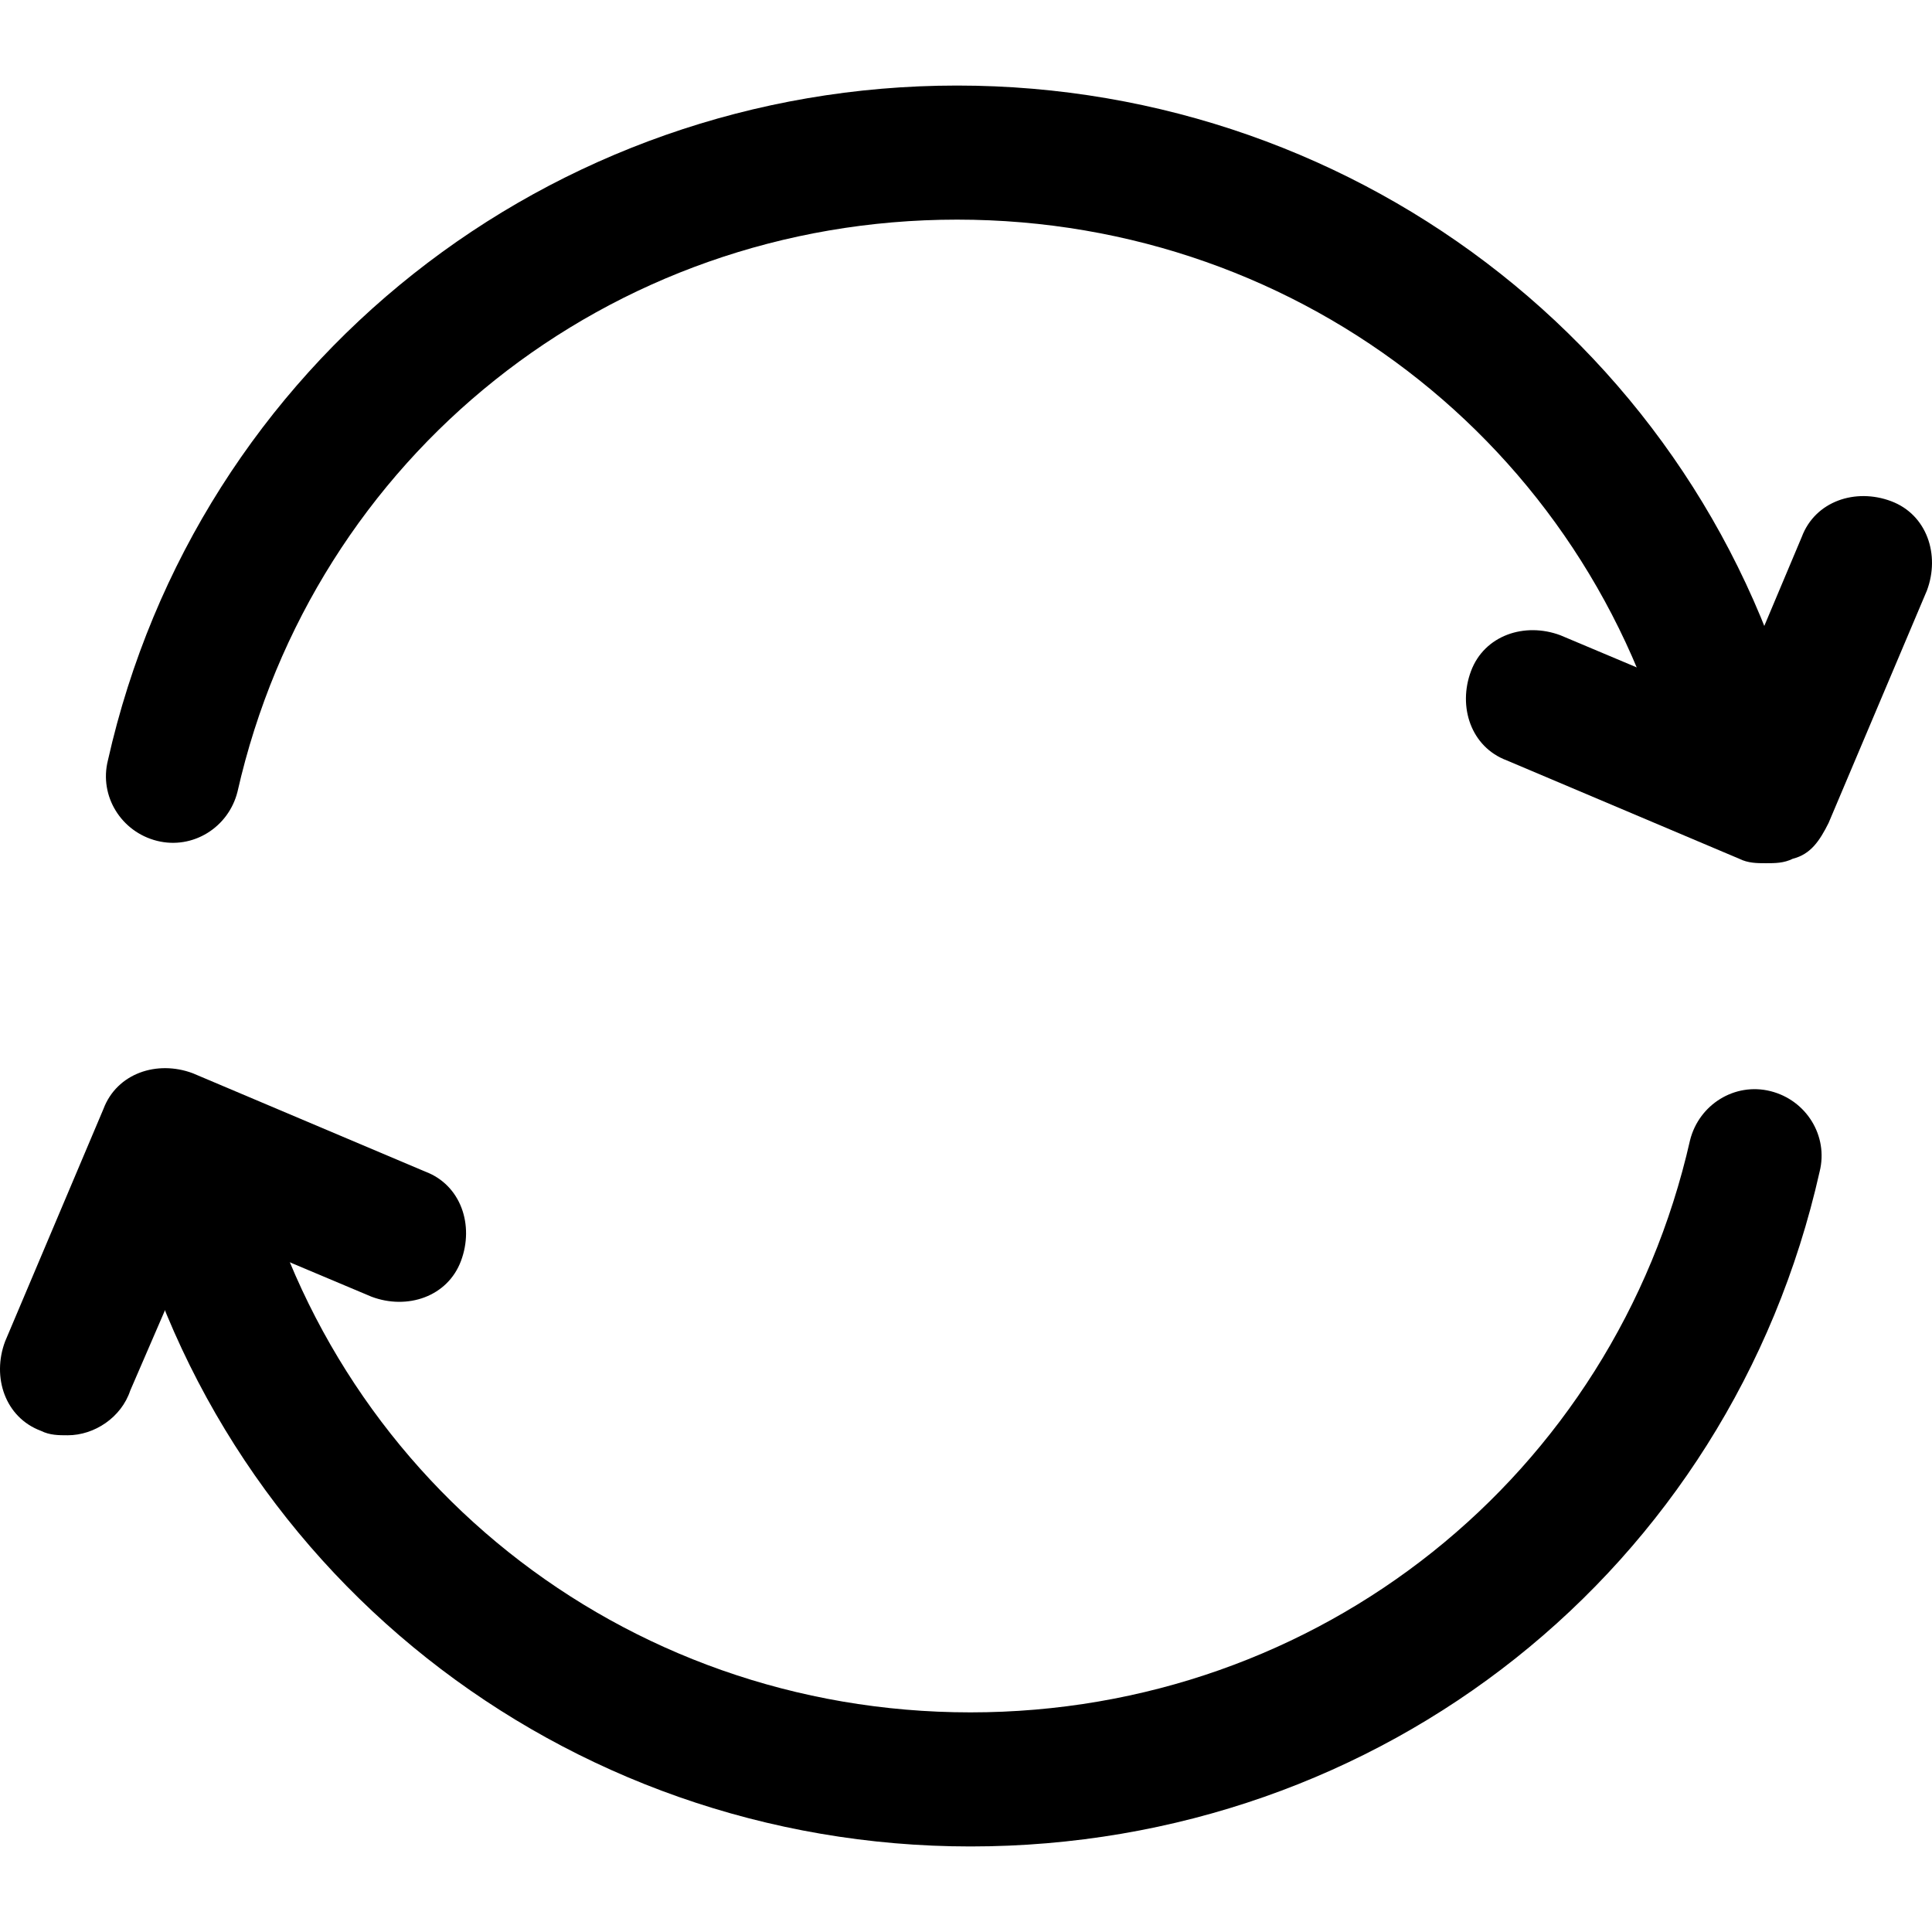
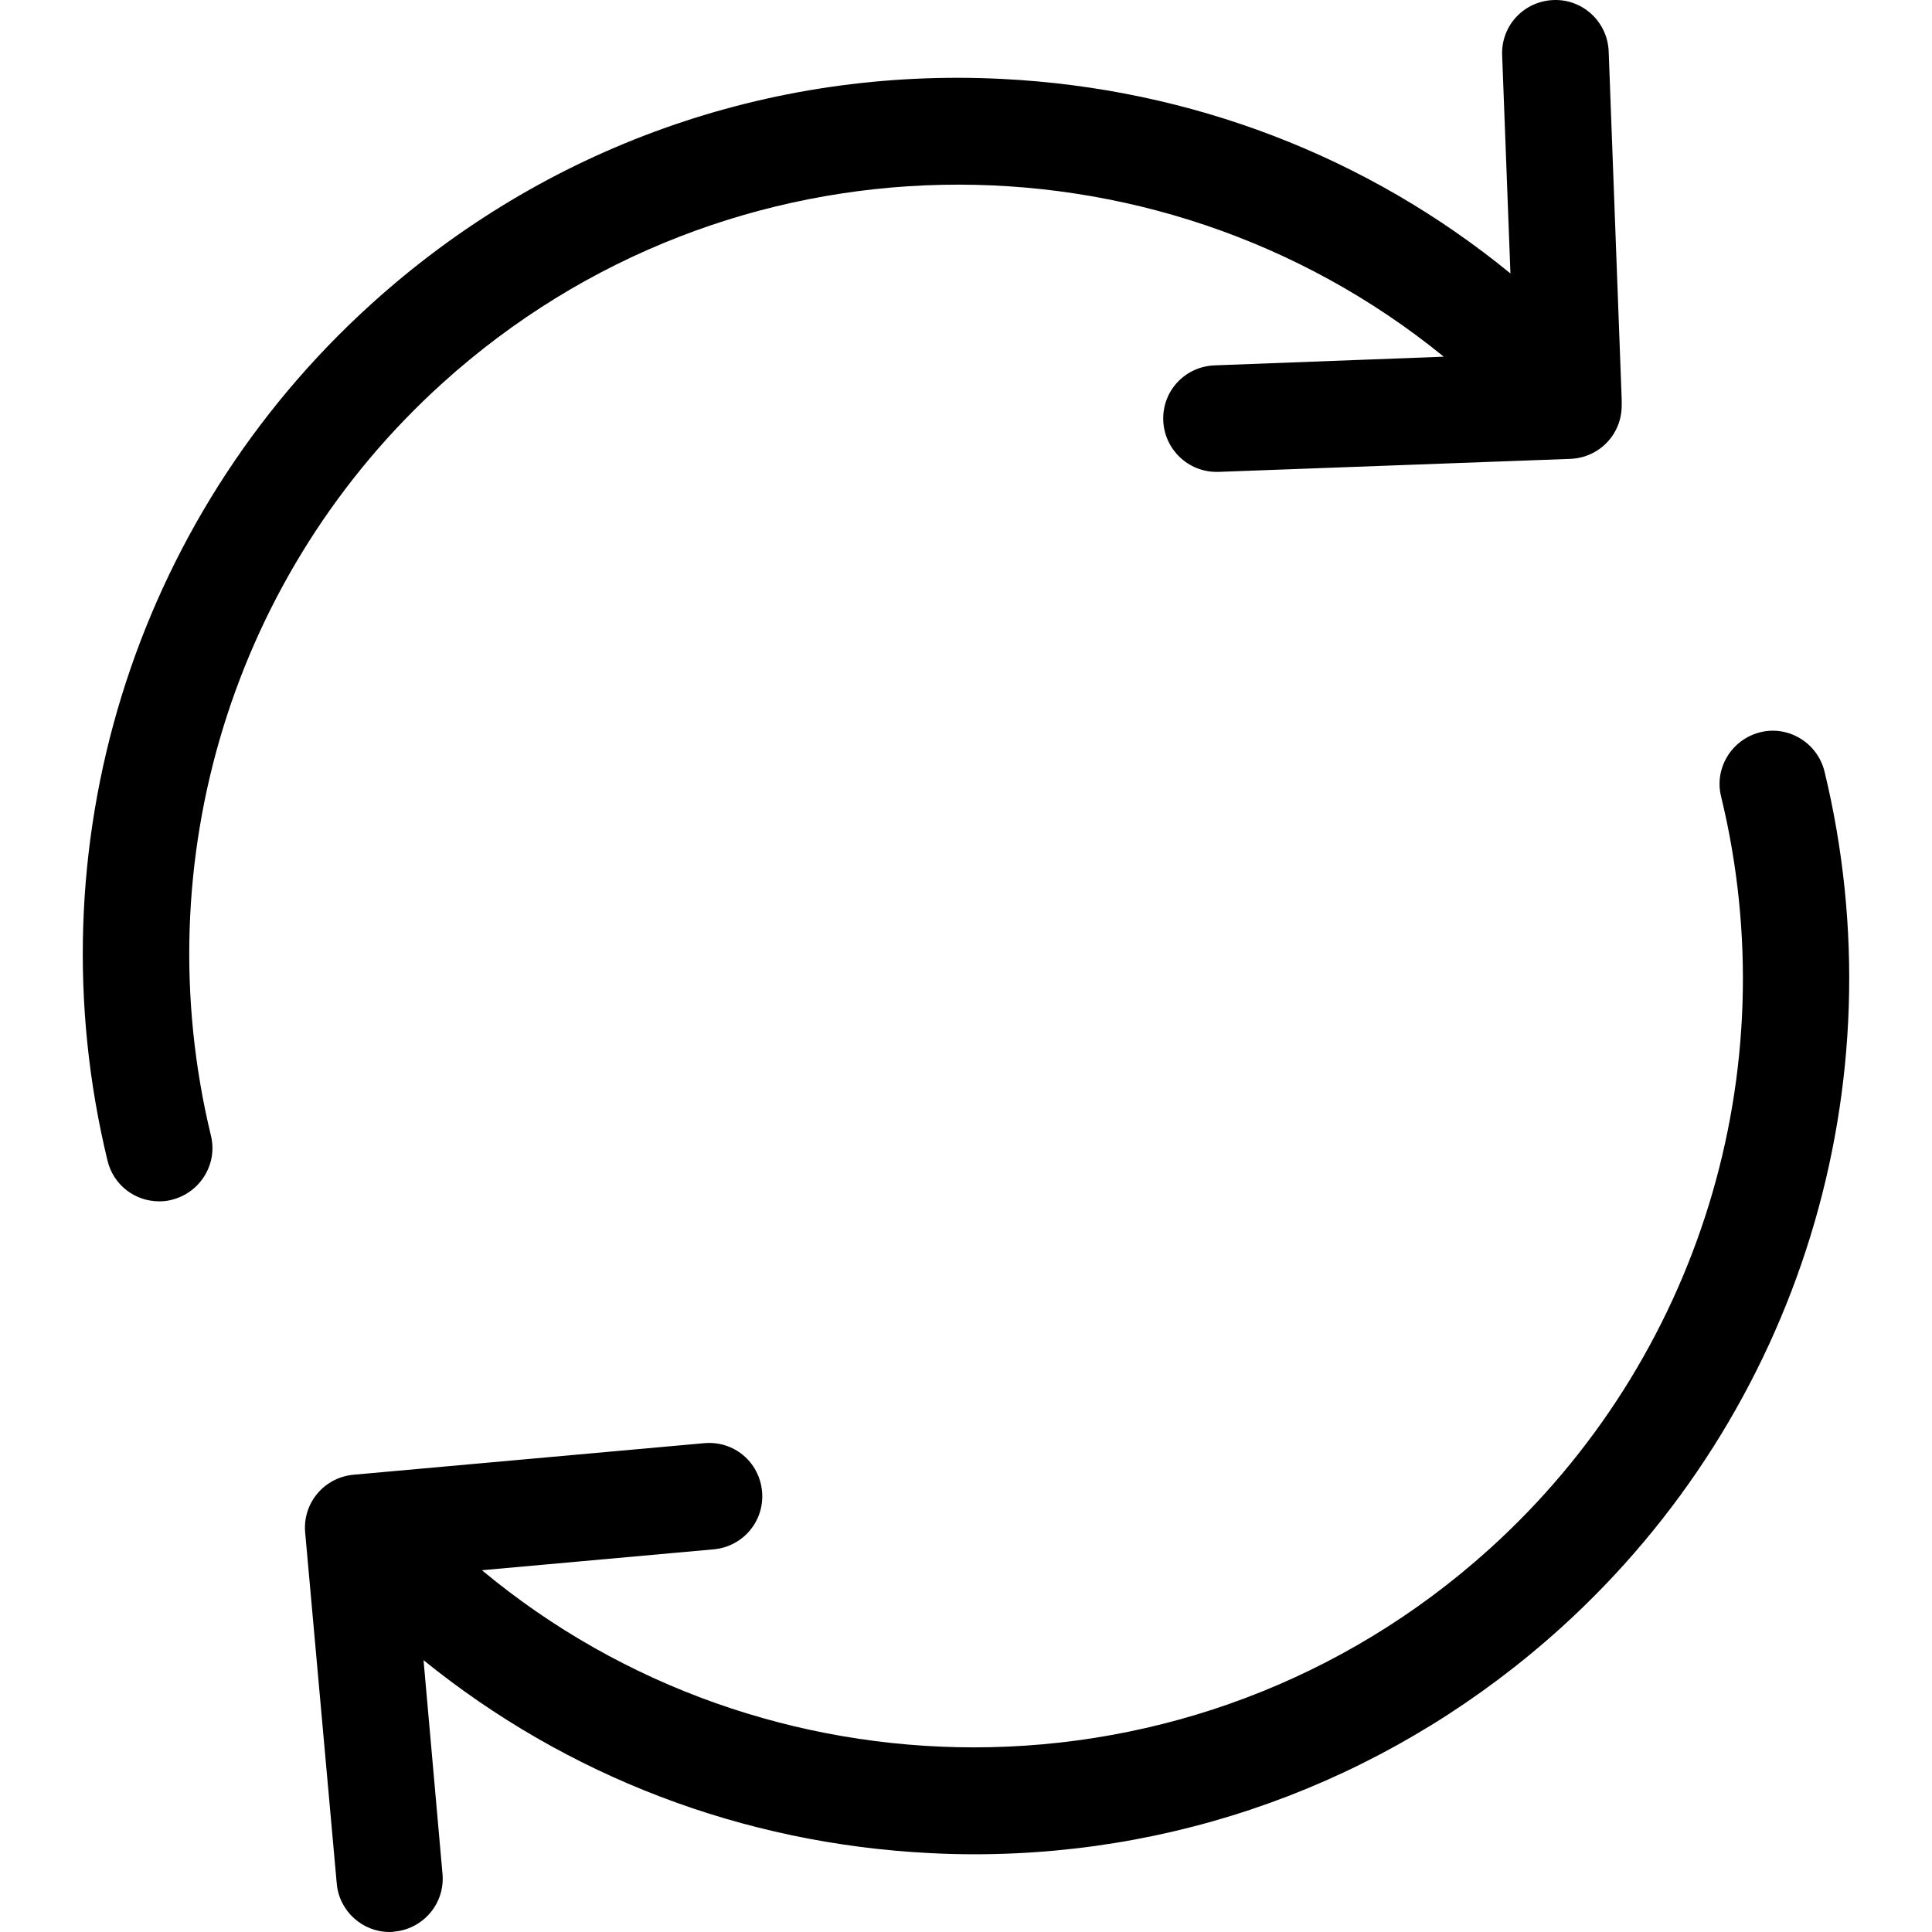
- <svg xmlns="http://www.w3.org/2000/svg" version="1.1" id="Capa_1" x="0px" y="0px" viewBox="0 0 462.088 462.088" style="enable-background:new 0 0 462.088 462.088;" xml:space="preserve">
+ <svg xmlns="http://www.w3.org/2000/svg" version="1.1" id="Capa_1" x="0px" y="0px" viewBox="0 0 489.711 489.711" style="enable-background:new 0 0 489.711 489.711;" xml:space="preserve">
  <g>
    <g>
-       <g>
-         <path style="fill:#000;" d="M417.041,202.182c-7.483,0-13.896-5.345-16.034-12.827     c-18.172-80.171-88.723-136.826-172.101-136.826S74.977,109.184,56.805,189.355c-2.138,8.552-10.689,13.896-19.241,11.758     s-13.896-10.689-11.758-19.241c21.379-95.137,105.826-161.411,203.1-161.411s181.721,66.275,203.1,161.411     c2.138,8.552-3.207,17.103-11.758,19.241C419.179,201.113,418.11,202.182,417.041,202.182z" />
-       </g>
-       <path style="fill:#000;" d="M422.386,206.458c-2.138,0-4.276,0-6.414-1.069l-55.585-23.517    c-8.552-3.207-11.758-12.827-8.552-21.379s12.827-11.758,21.379-8.552l40.62,17.103l17.103-40.62    c3.207-8.552,12.827-11.758,21.379-8.552s11.758,12.827,8.552,21.379l-23.517,55.585c-2.138,4.276-4.276,7.483-8.552,8.552    C426.662,206.458,424.524,206.458,422.386,206.458z" />
-       <g>
-         <path style="fill:#000;" d="M232.113,441.627c-97.274,0-181.721-66.275-203.1-161.411     c-2.138-8.552,3.207-17.103,11.758-19.241s17.103,3.207,19.241,11.758c18.172,80.171,88.723,136.826,172.101,136.826     s153.929-56.654,172.101-136.826c2.138-8.552,10.689-13.896,19.241-11.758s13.896,10.69,11.758,19.241     C413.834,375.352,330.456,441.627,232.113,441.627z" />
-       </g>
-       <path style="fill:#000;" d="M16.185,343.284c-2.138,0-4.276,0-6.414-1.069c-8.552-3.207-11.758-12.827-8.552-21.379    l23.517-55.585c3.207-8.552,12.827-11.758,21.379-8.552l55.585,23.517c8.552,3.207,11.758,12.827,8.552,21.379    c-3.207,8.552-12.827,11.758-21.379,8.552l-40.62-17.103L31.15,332.594C29.013,339.008,22.599,343.284,16.185,343.284z" />
+       <path d="M112.156,97.111c72.3-65.4,180.5-66.4,253.8-6.7l-58.1,2.2c-7.5,0.3-13.3,6.5-13,14c0.3,7.3,6.3,13,13.5,13    c0.2,0,0.3,0,0.5,0l89.2-3.3c7.3-0.3,13-6.2,13-13.5v-1c0-0.2,0-0.3,0-0.5v-0.1l0,0l-3.3-88.2c-0.3-7.5-6.6-13.3-14-13    c-7.5,0.3-13.3,6.5-13,14l2.1,55.3c-36.3-29.7-81-46.9-128.8-49.3c-59.2-3-116.1,17.3-160,57.1c-60.4,54.7-86,137.9-66.8,217.1    c1.5,6.2,7,10.3,13.1,10.3c1.1,0,2.1-0.1,3.2-0.4c7.2-1.8,11.7-9.1,9.9-16.3C36.656,218.211,59.056,145.111,112.156,97.111z" />
+       <path d="M462.456,195.511c-1.8-7.2-9.1-11.7-16.3-9.9c-7.2,1.8-11.7,9.1-9.9,16.3c16.9,69.6-5.6,142.7-58.7,190.7    c-37.3,33.7-84.1,50.3-130.7,50.3c-44.5,0-88.9-15.1-124.7-44.9l58.8-5.3c7.4-0.7,12.9-7.2,12.2-14.7s-7.2-12.9-14.7-12.2l-88.9,8    c-7.4,0.7-12.9,7.2-12.2,14.7l8,88.9c0.6,7,6.5,12.3,13.4,12.3c0.4,0,0.8,0,1.2-0.1c7.4-0.7,12.9-7.2,12.2-14.7l-4.8-54.1    c36.3,29.4,80.8,46.5,128.3,48.9c3.8,0.2,7.6,0.3,11.3,0.3c55.1,0,107.5-20.2,148.7-57.4    C456.056,357.911,481.656,274.811,462.456,195.511z" />
    </g>
  </g>
  <g>
</g>
  <g>
</g>
  <g>
</g>
  <g>
</g>
  <g>
</g>
  <g>
</g>
  <g>
</g>
  <g>
</g>
  <g>
</g>
  <g>
</g>
  <g>
</g>
  <g>
</g>
  <g>
</g>
  <g>
</g>
  <g>
</g>
</svg>
